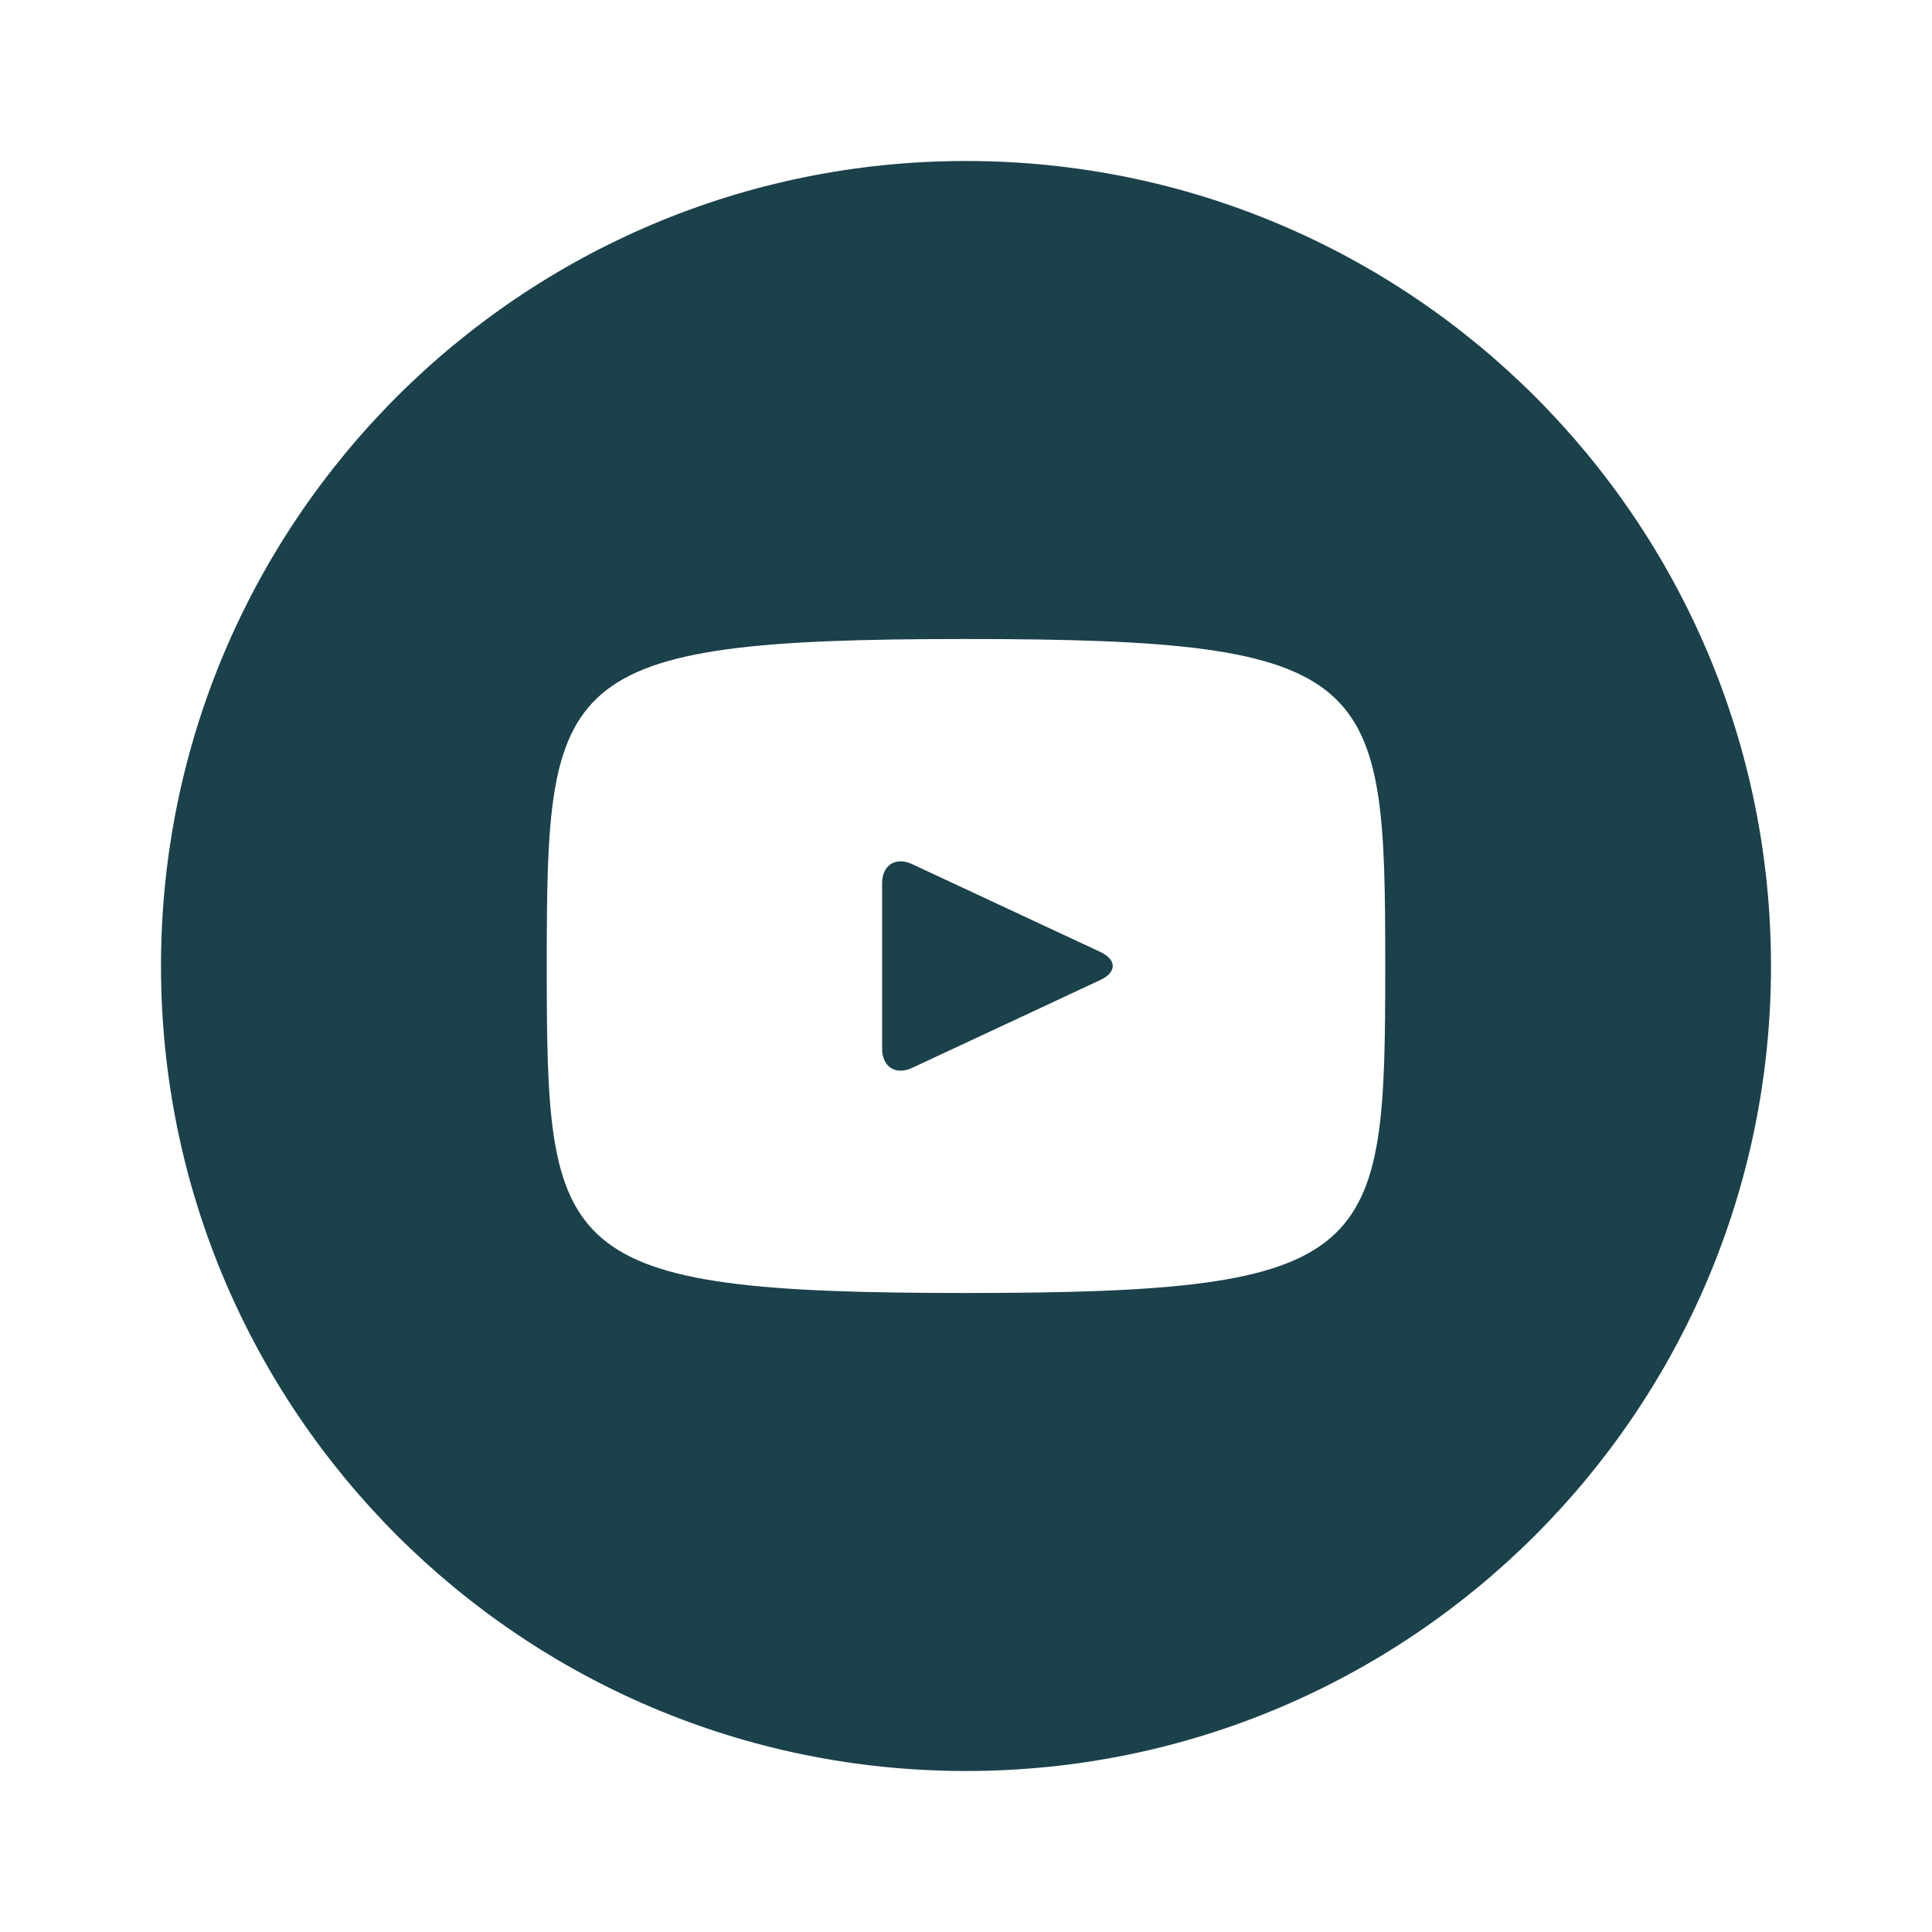
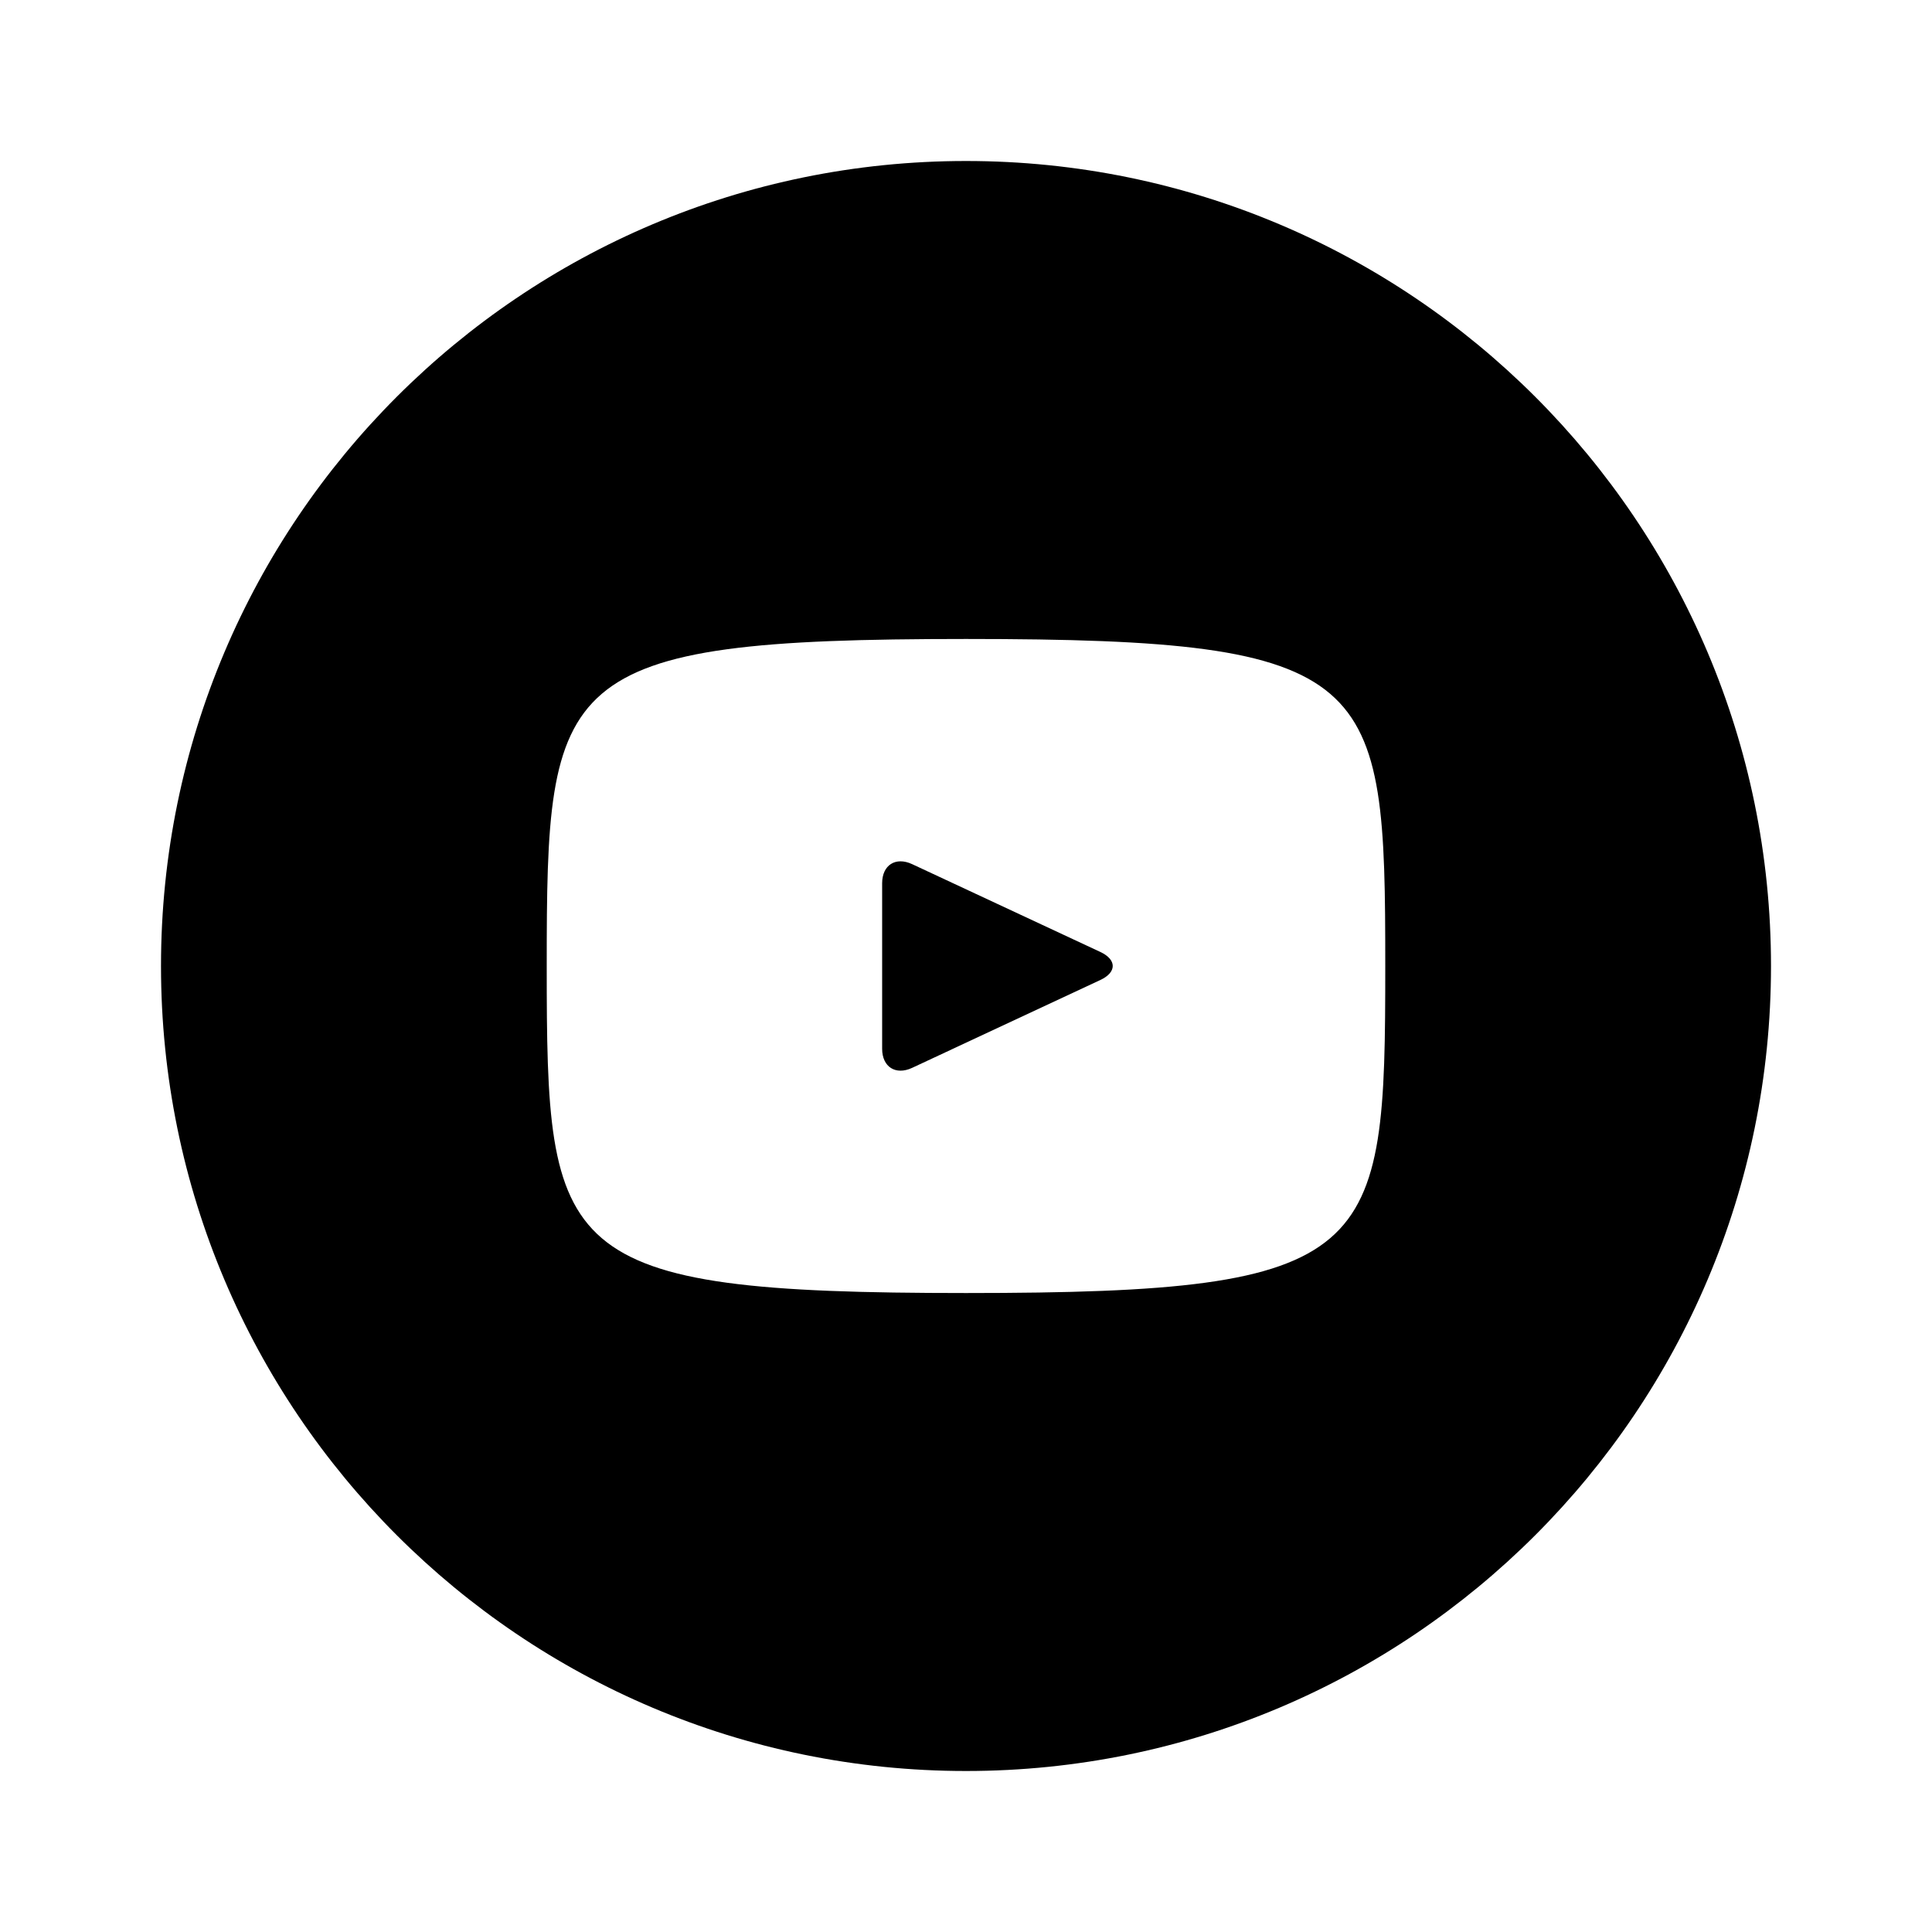
- <svg xmlns="http://www.w3.org/2000/svg" width="24" height="24" viewBox="0 0 24 24" fill="none">
-   <path d="M13.67 11.826L11.33 10.734C11.126 10.64 10.958 10.746 10.958 10.972V13.028C10.958 13.254 11.126 13.36 11.33 13.266L13.669 12.174C13.874 12.078 13.874 11.922 13.67 11.826ZM12 2C6.477 2 2 6.477 2 12C2 17.523 6.477 22 12 22C17.523 22 22 17.523 22 12C22 6.477 17.523 2 12 2ZM12 16.062C6.881 16.062 6.792 15.601 6.792 12C6.792 8.399 6.881 7.938 12 7.938C17.119 7.938 17.208 8.399 17.208 12C17.208 15.601 17.119 16.062 12 16.062Z" fill="#1B414B" />
+ <svg xmlns="http://www.w3.org/2000/svg" version="1.1" width="1024" height="1024" viewBox="0 0 1024 1024">
+   <g id="icomoon-ignore">
+ </g>
+   <path fill="#000" d="M583.245 504.576l-99.823-46.575c-8.713-4.045-15.868 0.486-15.868 10.133v87.731c0 9.647 7.155 14.178 15.868 10.133l99.78-46.575c8.755-4.092 8.755-10.756 0.043-14.848zM512 85.333c-235.645 0-426.667 191.022-426.667 426.667s191.022 426.667 426.667 426.667c235.644 0 426.667-191.023 426.667-426.667s-191.023-426.667-426.667-426.667zM512 685.333c-218.4 0-222.222-19.691-222.222-173.333 0-153.644 3.822-173.333 222.222-173.333 218.398 0 222.221 19.689 222.221 173.333s-3.823 173.333-222.221 173.333z" />
</svg>
